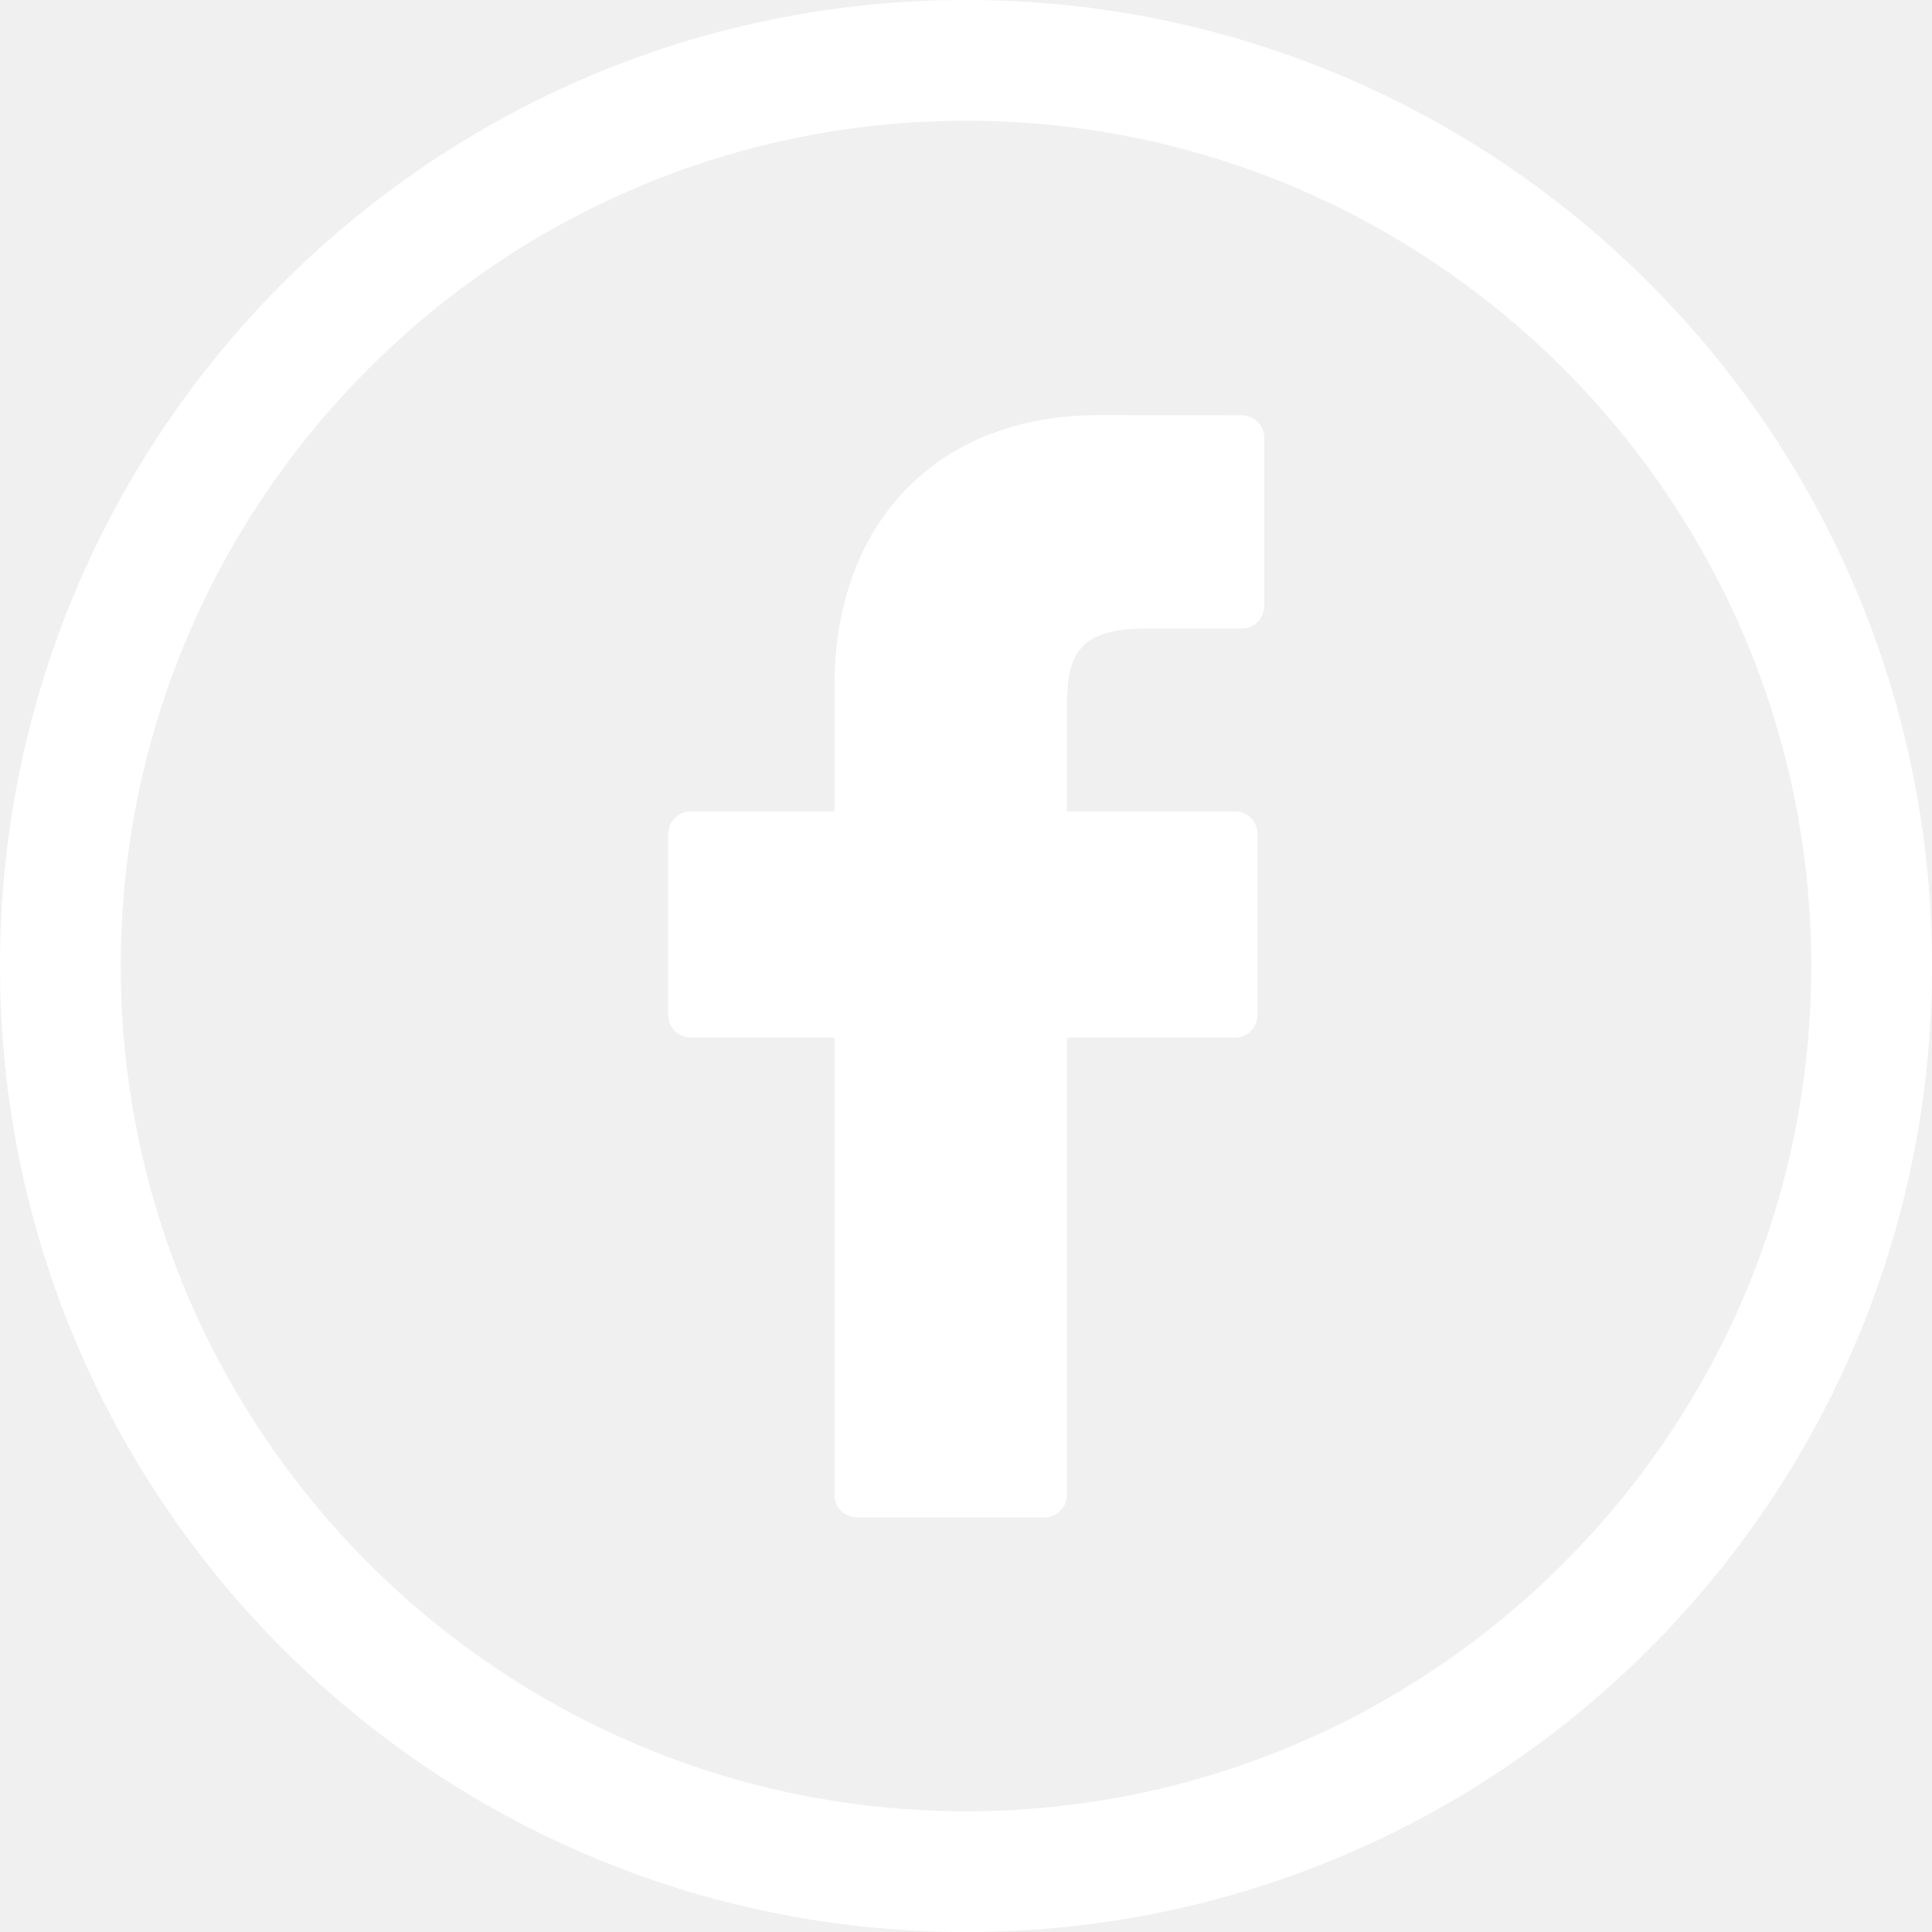
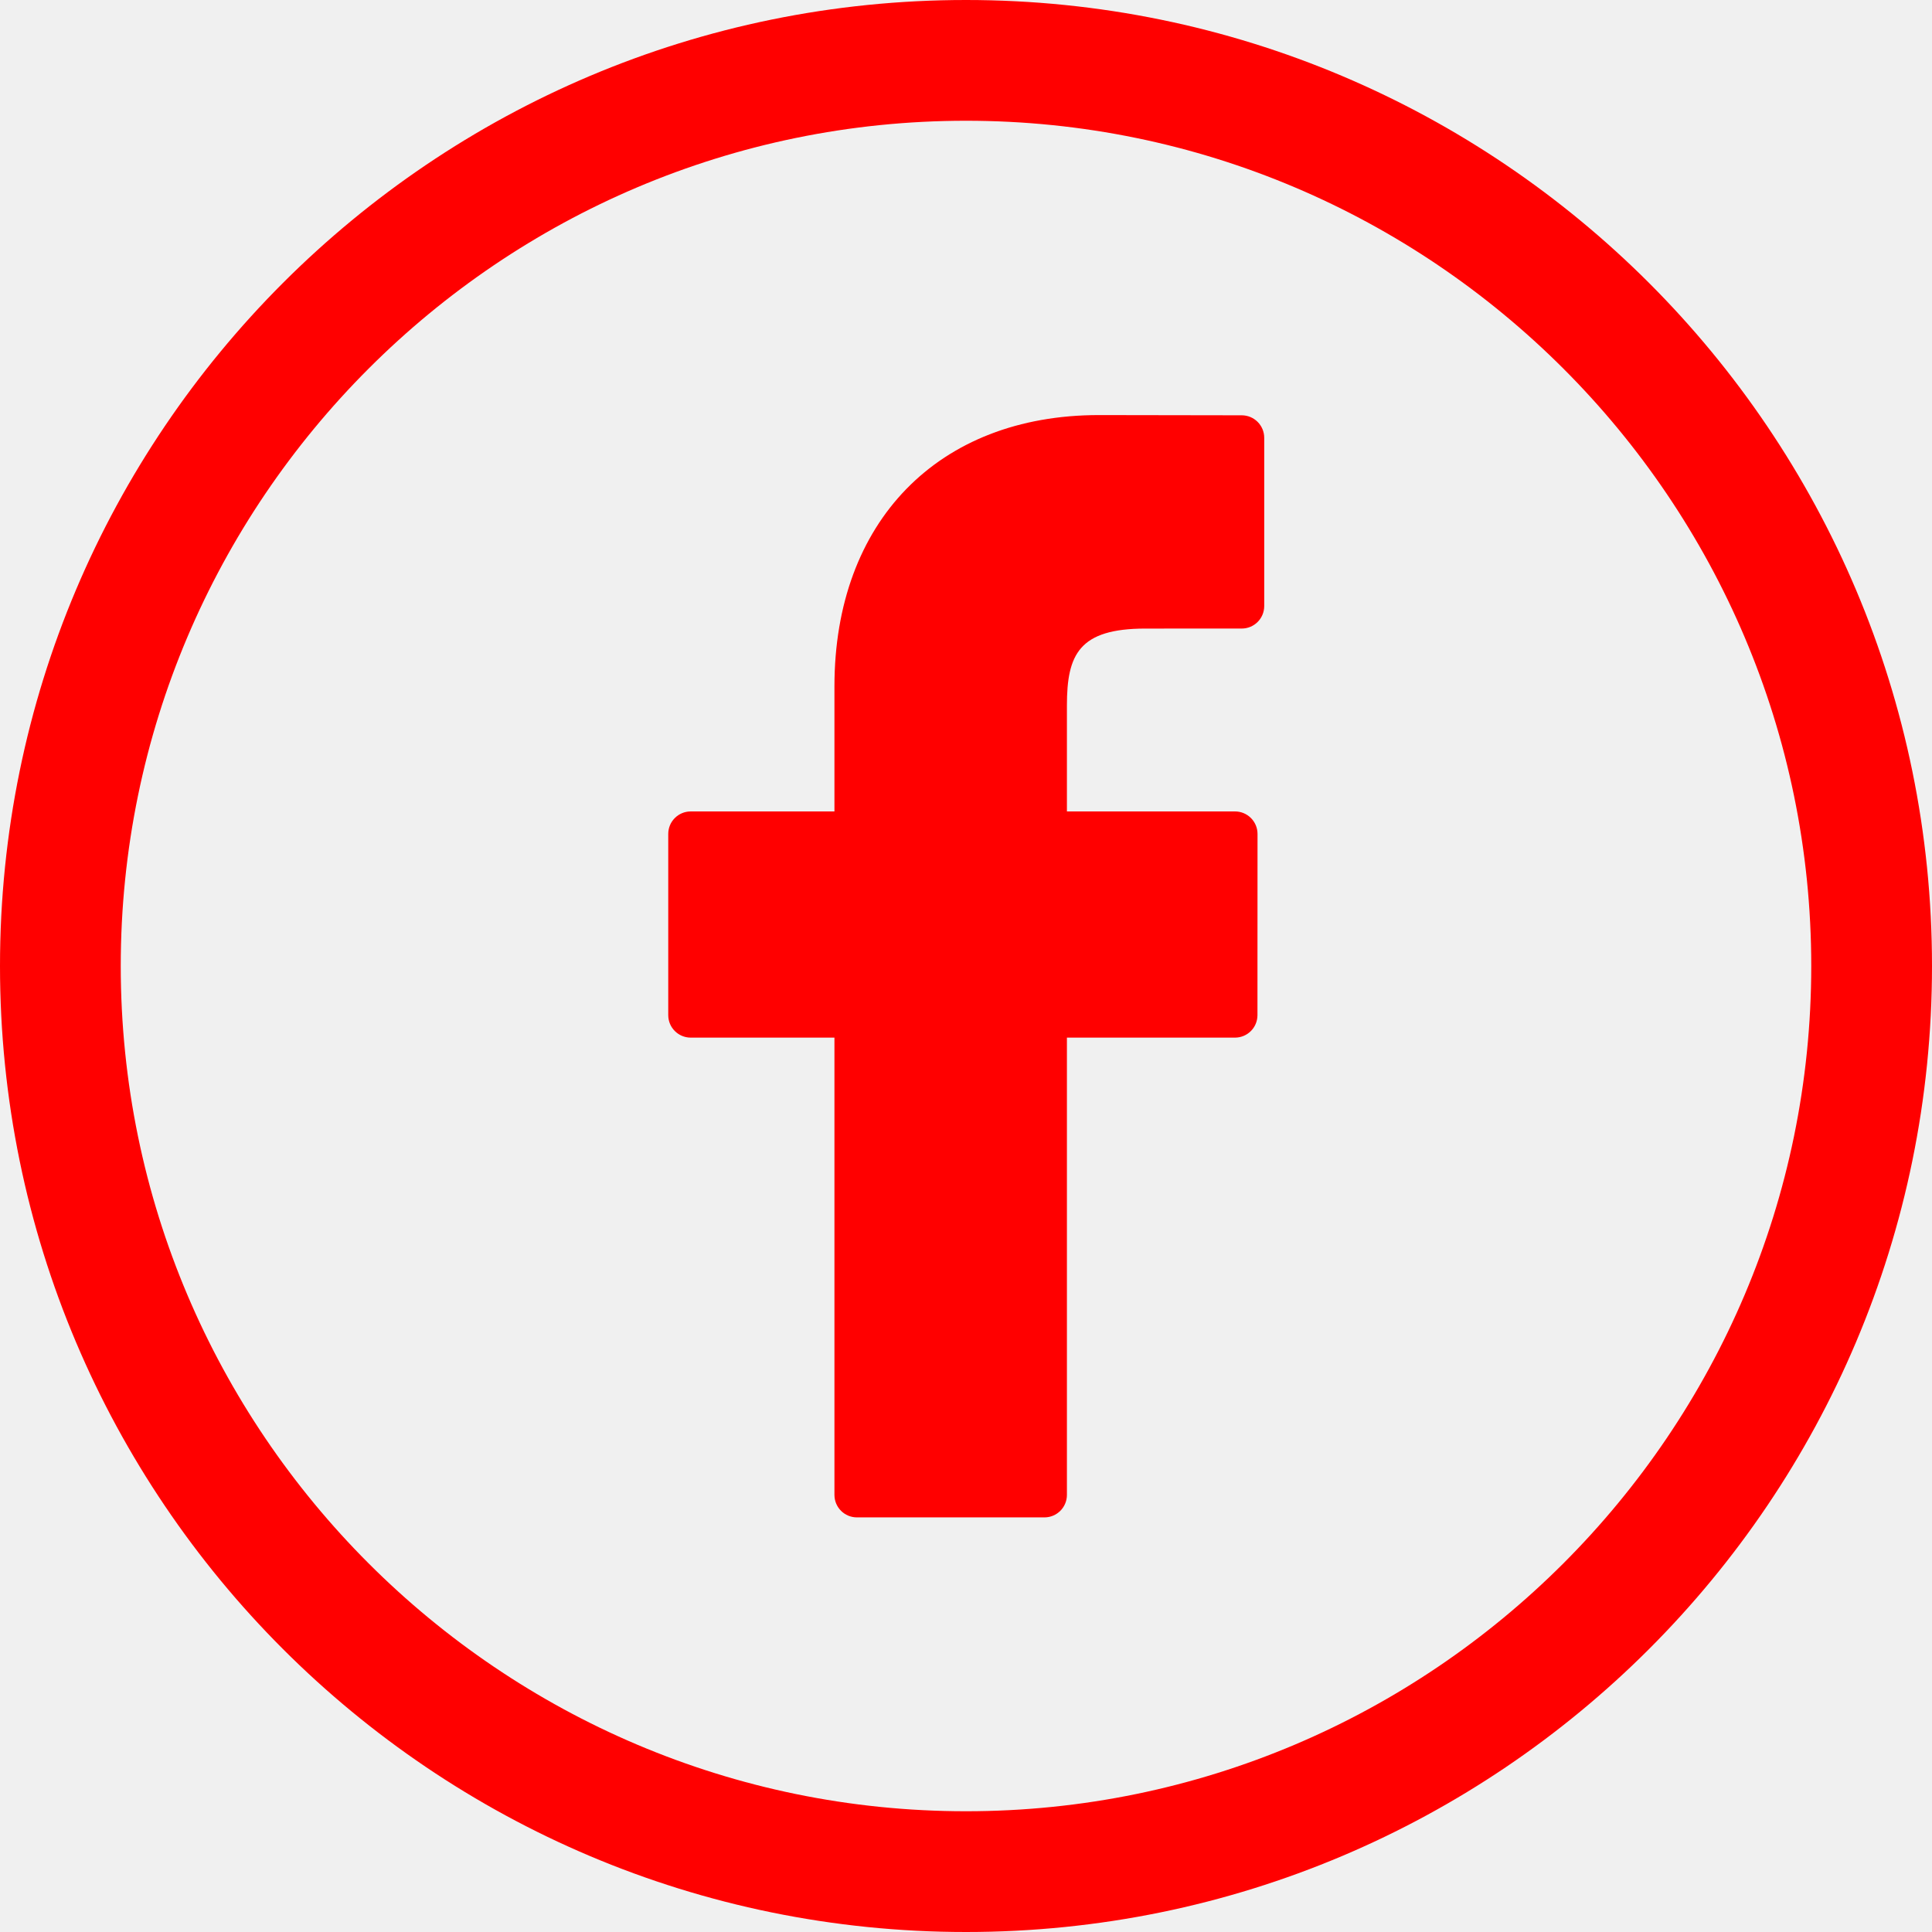
- <svg xmlns="http://www.w3.org/2000/svg" version="1.1" id="Capa_1" x="0px" y="0px" width="512px" height="512px" fill="white" viewBox="0 0 512 512" enable-background="new 0 0 512 512" xml:space="preserve">
+ <svg xmlns="http://www.w3.org/2000/svg" version="1.1" id="Capa_1" x="0px" y="0px" width="512px" height="512px" fill="red" viewBox="0 0 512 512" enable-background="new 0 0 512 512" xml:space="preserve">
  <g>
    <path d="M256,32c123.5,0,224,100.5,224,224S379.5,480,256,480S32,379.5,32,256S132.5,32,256,32 M256,0C114.625,0,0,114.625,0,256   s114.625,256,256,256s256-114.625,256-256S397.375,0,256,0L256,0z" />
  </g>
  <g>
    <path d="M329.084,110.061L291.203,110c-42.562,0-70.066,28.218-70.066,71.893v33.146H183.05c-3.292,0-5.957,2.668-5.957,5.959   v48.027c0,3.291,2.668,5.956,5.957,5.956h38.087v121.186c0,3.291,2.665,5.956,5.957,5.956h49.697c3.289,0,5.954-2.668,5.954-5.956   V274.981h44.535c3.294,0,5.959-2.665,5.959-5.956l0.018-48.027c0-1.58-0.629-3.094-1.745-4.211   c-1.115-1.119-2.635-1.748-4.214-1.748h-44.553v-28.099c0-13.505,3.217-20.361,20.81-20.361l25.523-0.009   c3.289,0,5.954-2.669,5.954-5.958v-44.595C335.032,112.732,332.367,110.067,329.084,110.061z" />
  </g>
</svg>
